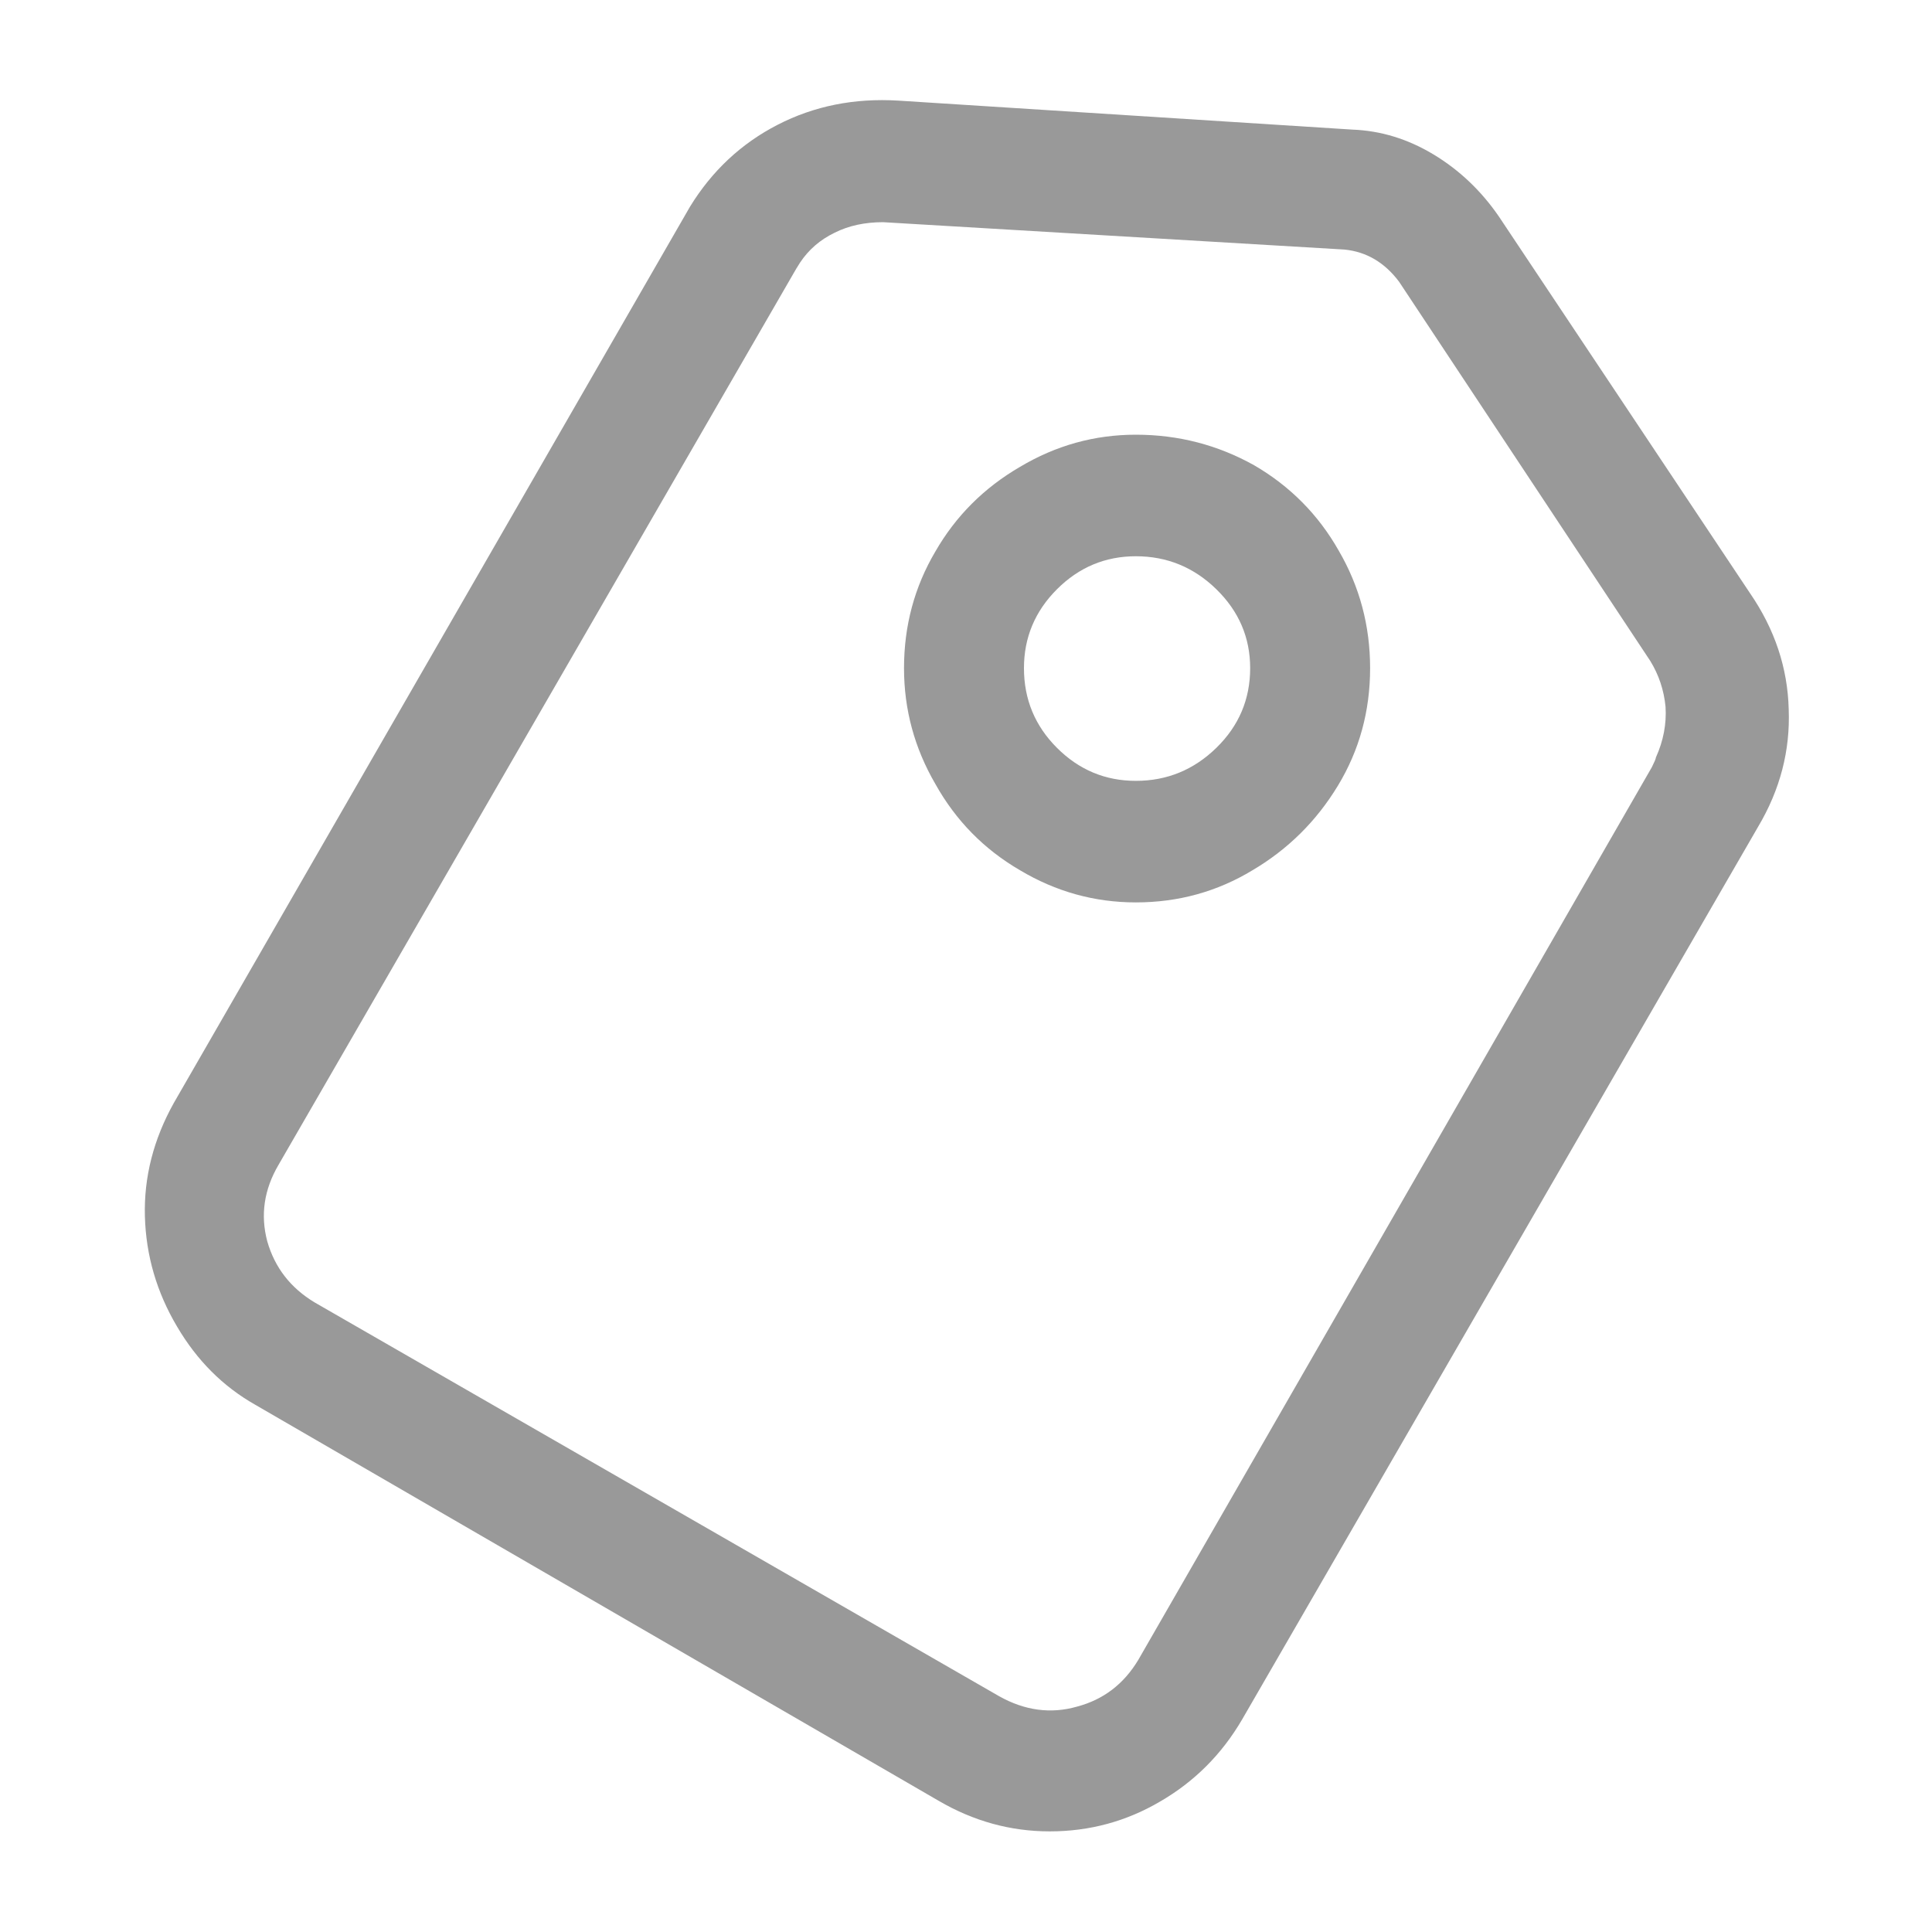
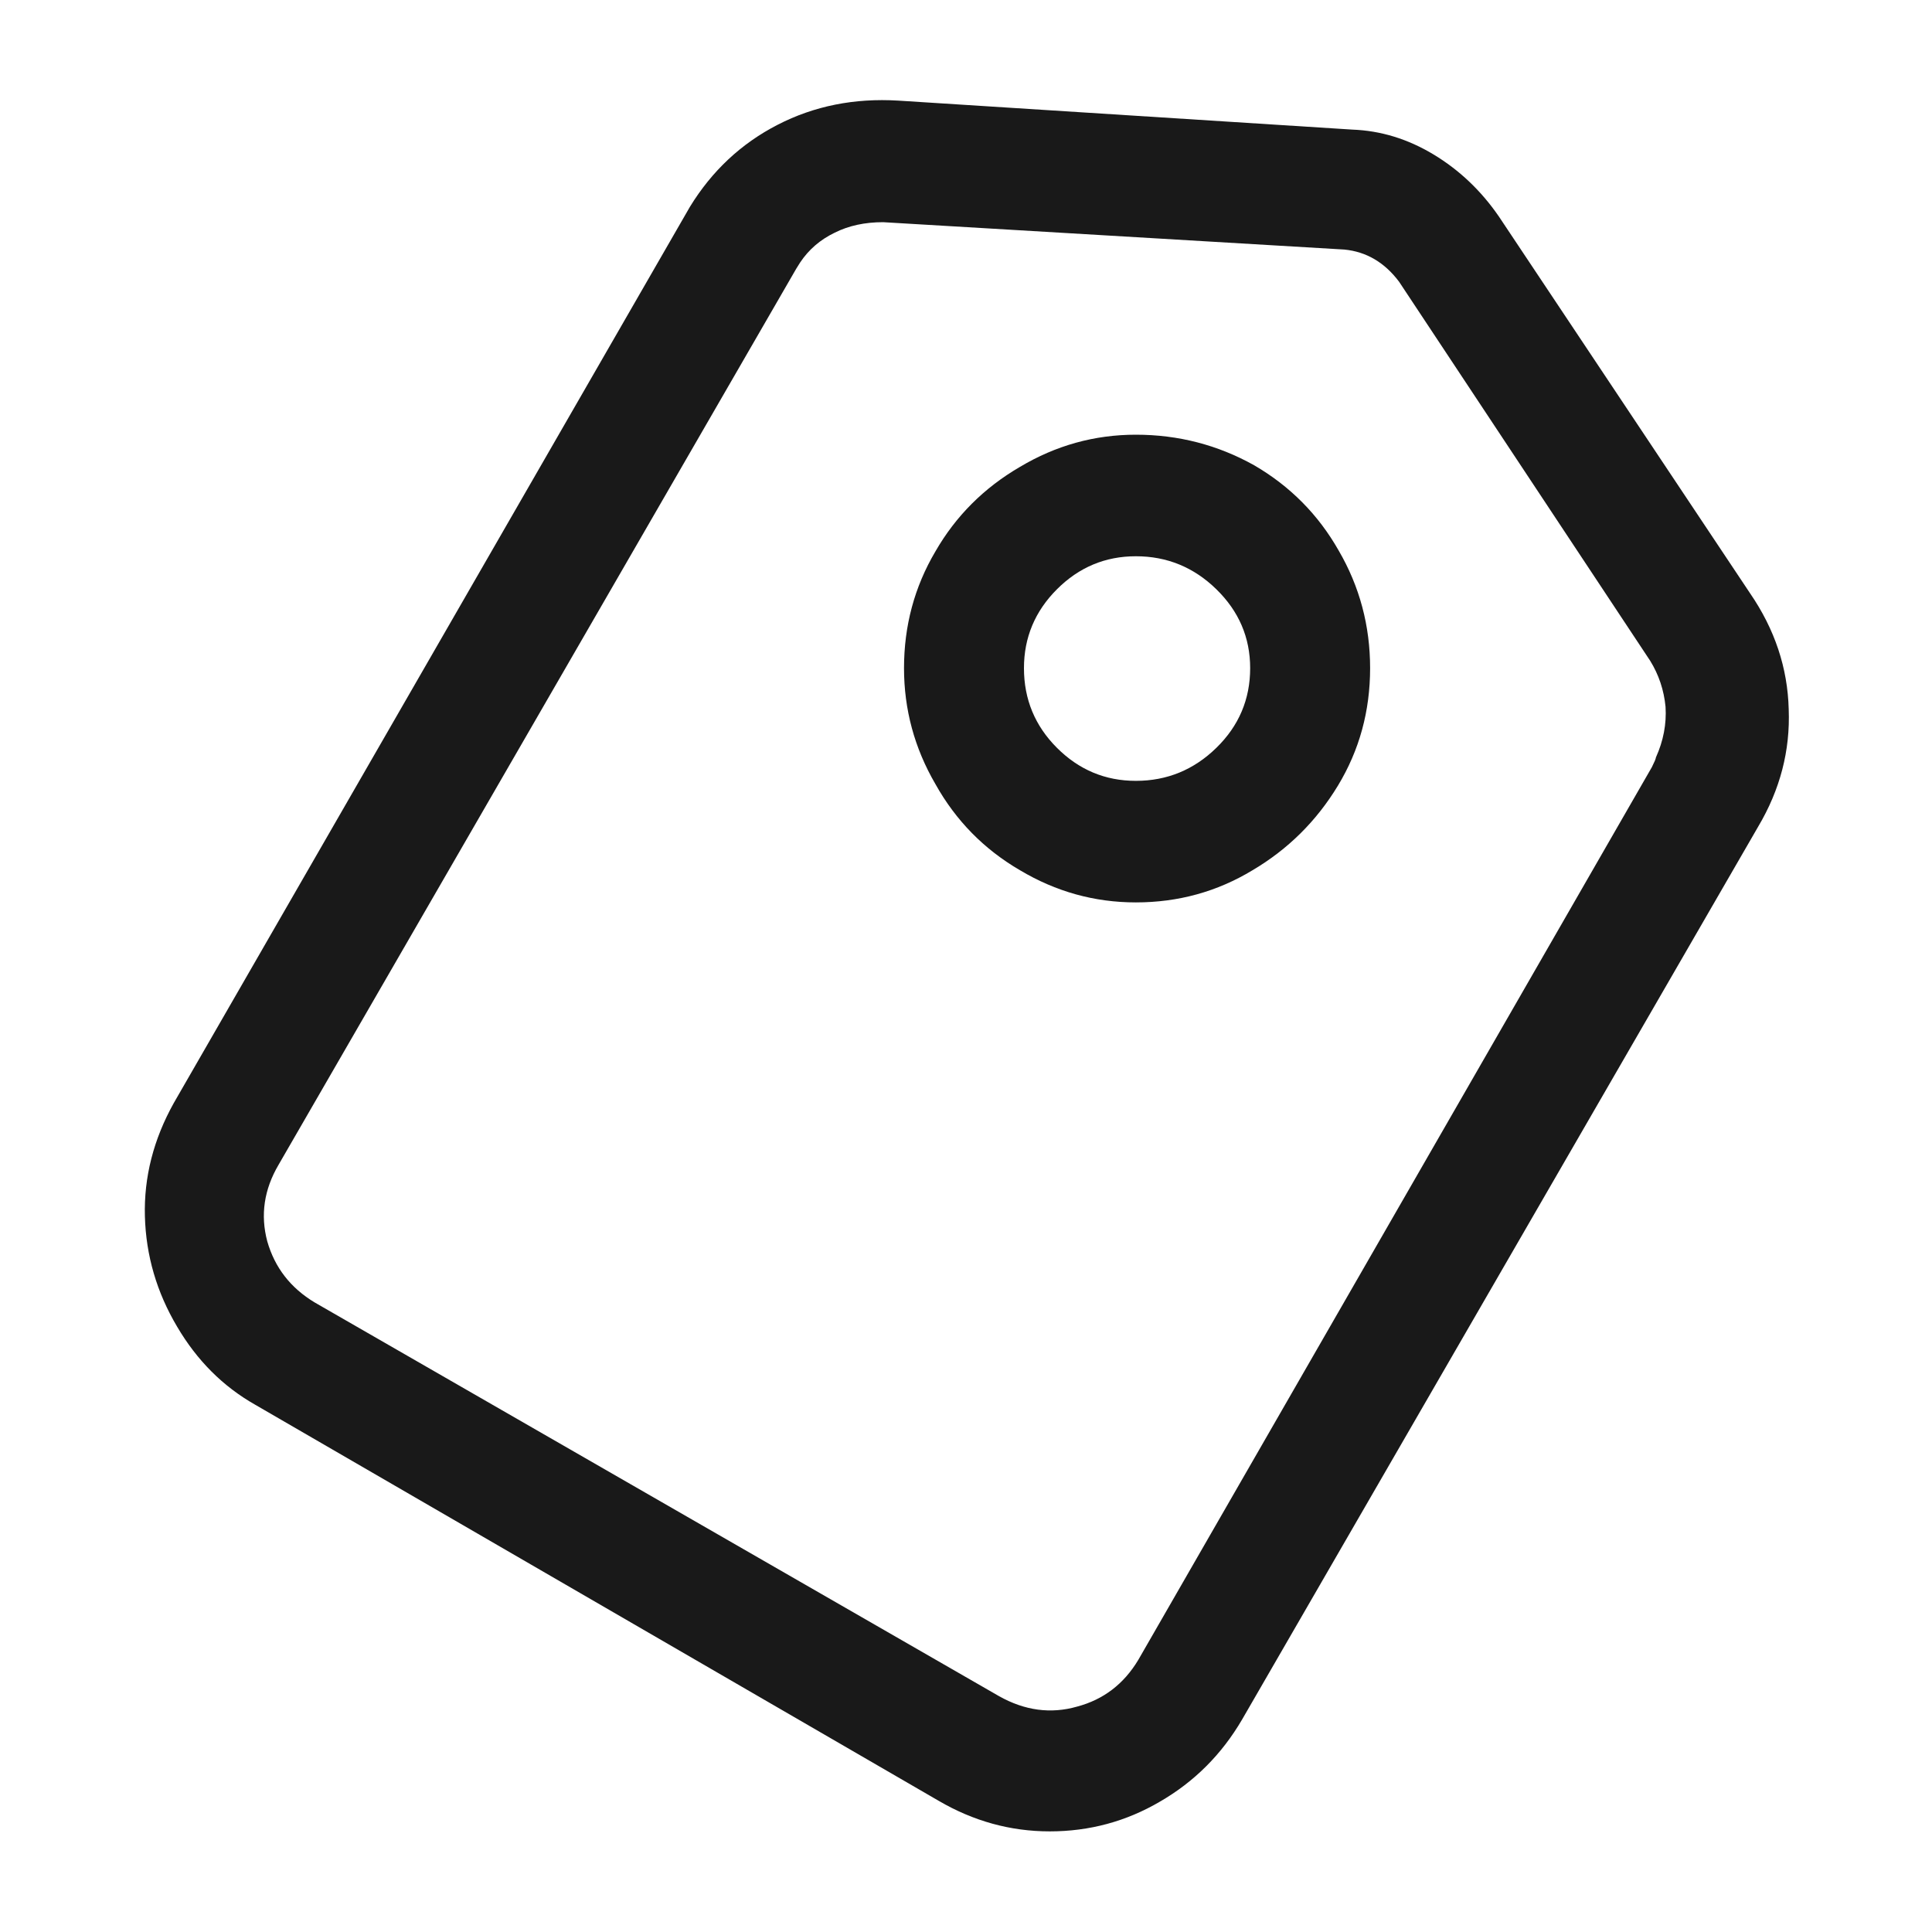
<svg xmlns="http://www.w3.org/2000/svg" width="24" height="24">
  <rect width="24" height="24" opacity="0" />
  <g>
-     <path d="M21.84 10.27Q22.25 9.58 22.22 8.81Q22.2 8.04 21.74 7.37L18.62 2.69Q18.29 2.21 17.81 1.92Q17.33 1.63 16.8 1.61L11.16 1.25Q10.34 1.2 9.66 1.55Q8.98 1.9 8.57 2.57L2.16 13.7Q1.78 14.38 1.8 15.11Q1.82 15.84 2.2 16.48Q2.57 17.11 3.17 17.45L11.66 22.37Q12.31 22.75 13.04 22.75Q13.78 22.75 14.41 22.38Q15.05 22.01 15.43 21.36L21.84 10.27ZM16.7 3.1Q17.11 3.14 17.38 3.5L20.5 8.21Q20.66 8.47 20.69 8.78Q20.71 9.1 20.57 9.41Q20.57 9.43 20.52 9.53L14.14 20.62Q13.87 21.07 13.38 21.2Q12.89 21.34 12.41 21.07L3.91 16.18Q3.46 15.91 3.32 15.42Q3.19 14.93 3.46 14.47L9.89 3.34L9.94 3.26Q10.1 3.02 10.37 2.89Q10.63 2.76 10.97 2.76L16.7 3.1ZM14.11 11.21Q14.9 11.21 15.56 10.81Q16.22 10.42 16.62 9.76Q17.02 9.1 17.02 8.3Q17.02 7.51 16.63 6.84Q16.25 6.17 15.58 5.78Q14.9 5.4 14.11 5.4Q13.34 5.4 12.67 5.8Q12 6.19 11.62 6.85Q11.23 7.51 11.23 8.3Q11.23 9.07 11.62 9.74Q12 10.42 12.67 10.81Q13.34 11.21 14.11 11.21ZM14.11 6.91Q14.69 6.91 15.11 7.32Q15.53 7.73 15.53 8.3Q15.53 8.88 15.11 9.29Q14.69 9.7 14.11 9.7Q13.54 9.7 13.13 9.29Q12.72 8.88 12.72 8.3Q12.72 7.73 13.13 7.32Q13.54 6.91 14.11 6.91Z" fill="rgba(0,0,0,0.4)" />
+     <path d="M21.84 10.27Q22.25 9.58 22.22 8.81Q22.2 8.04 21.74 7.37L18.62 2.69Q18.29 2.21 17.81 1.92Q17.33 1.63 16.8 1.61L11.16 1.25Q10.34 1.2 9.66 1.55Q8.98 1.9 8.57 2.57L2.16 13.7Q1.78 14.38 1.8 15.11Q1.82 15.84 2.2 16.48Q2.57 17.11 3.17 17.45L11.66 22.37Q12.31 22.75 13.04 22.75Q13.78 22.75 14.41 22.38Q15.05 22.01 15.43 21.36L21.84 10.27ZM16.7 3.1Q17.11 3.14 17.38 3.5L20.5 8.21Q20.66 8.47 20.69 8.78Q20.71 9.1 20.57 9.41Q20.57 9.43 20.52 9.53L14.14 20.62Q13.87 21.07 13.38 21.2Q12.89 21.34 12.41 21.07L3.91 16.18Q3.46 15.91 3.32 15.42Q3.19 14.93 3.46 14.47L9.89 3.34L9.94 3.26Q10.1 3.02 10.37 2.89Q10.63 2.76 10.97 2.76L16.7 3.1ZM14.11 11.21Q14.9 11.21 15.56 10.81Q16.22 10.42 16.62 9.76Q17.02 9.1 17.02 8.3Q17.02 7.51 16.63 6.84Q16.25 6.17 15.58 5.78Q14.9 5.4 14.11 5.4Q13.34 5.4 12.67 5.8Q12 6.19 11.62 6.85Q11.23 7.51 11.23 8.3Q11.23 9.07 11.62 9.74Q12 10.42 12.67 10.81Q13.34 11.21 14.11 11.21ZM14.11 6.91Q14.69 6.91 15.11 7.32Q15.53 7.73 15.53 8.3Q15.53 8.88 15.11 9.29Q14.69 9.7 14.11 9.7Q13.54 9.7 13.13 9.29Q12.72 8.88 12.72 8.3Q12.72 7.73 13.13 7.32Q13.54 6.91 14.11 6.91Z" fill="rgba(0,0,0,0.902)" />
  </g>
</svg>
